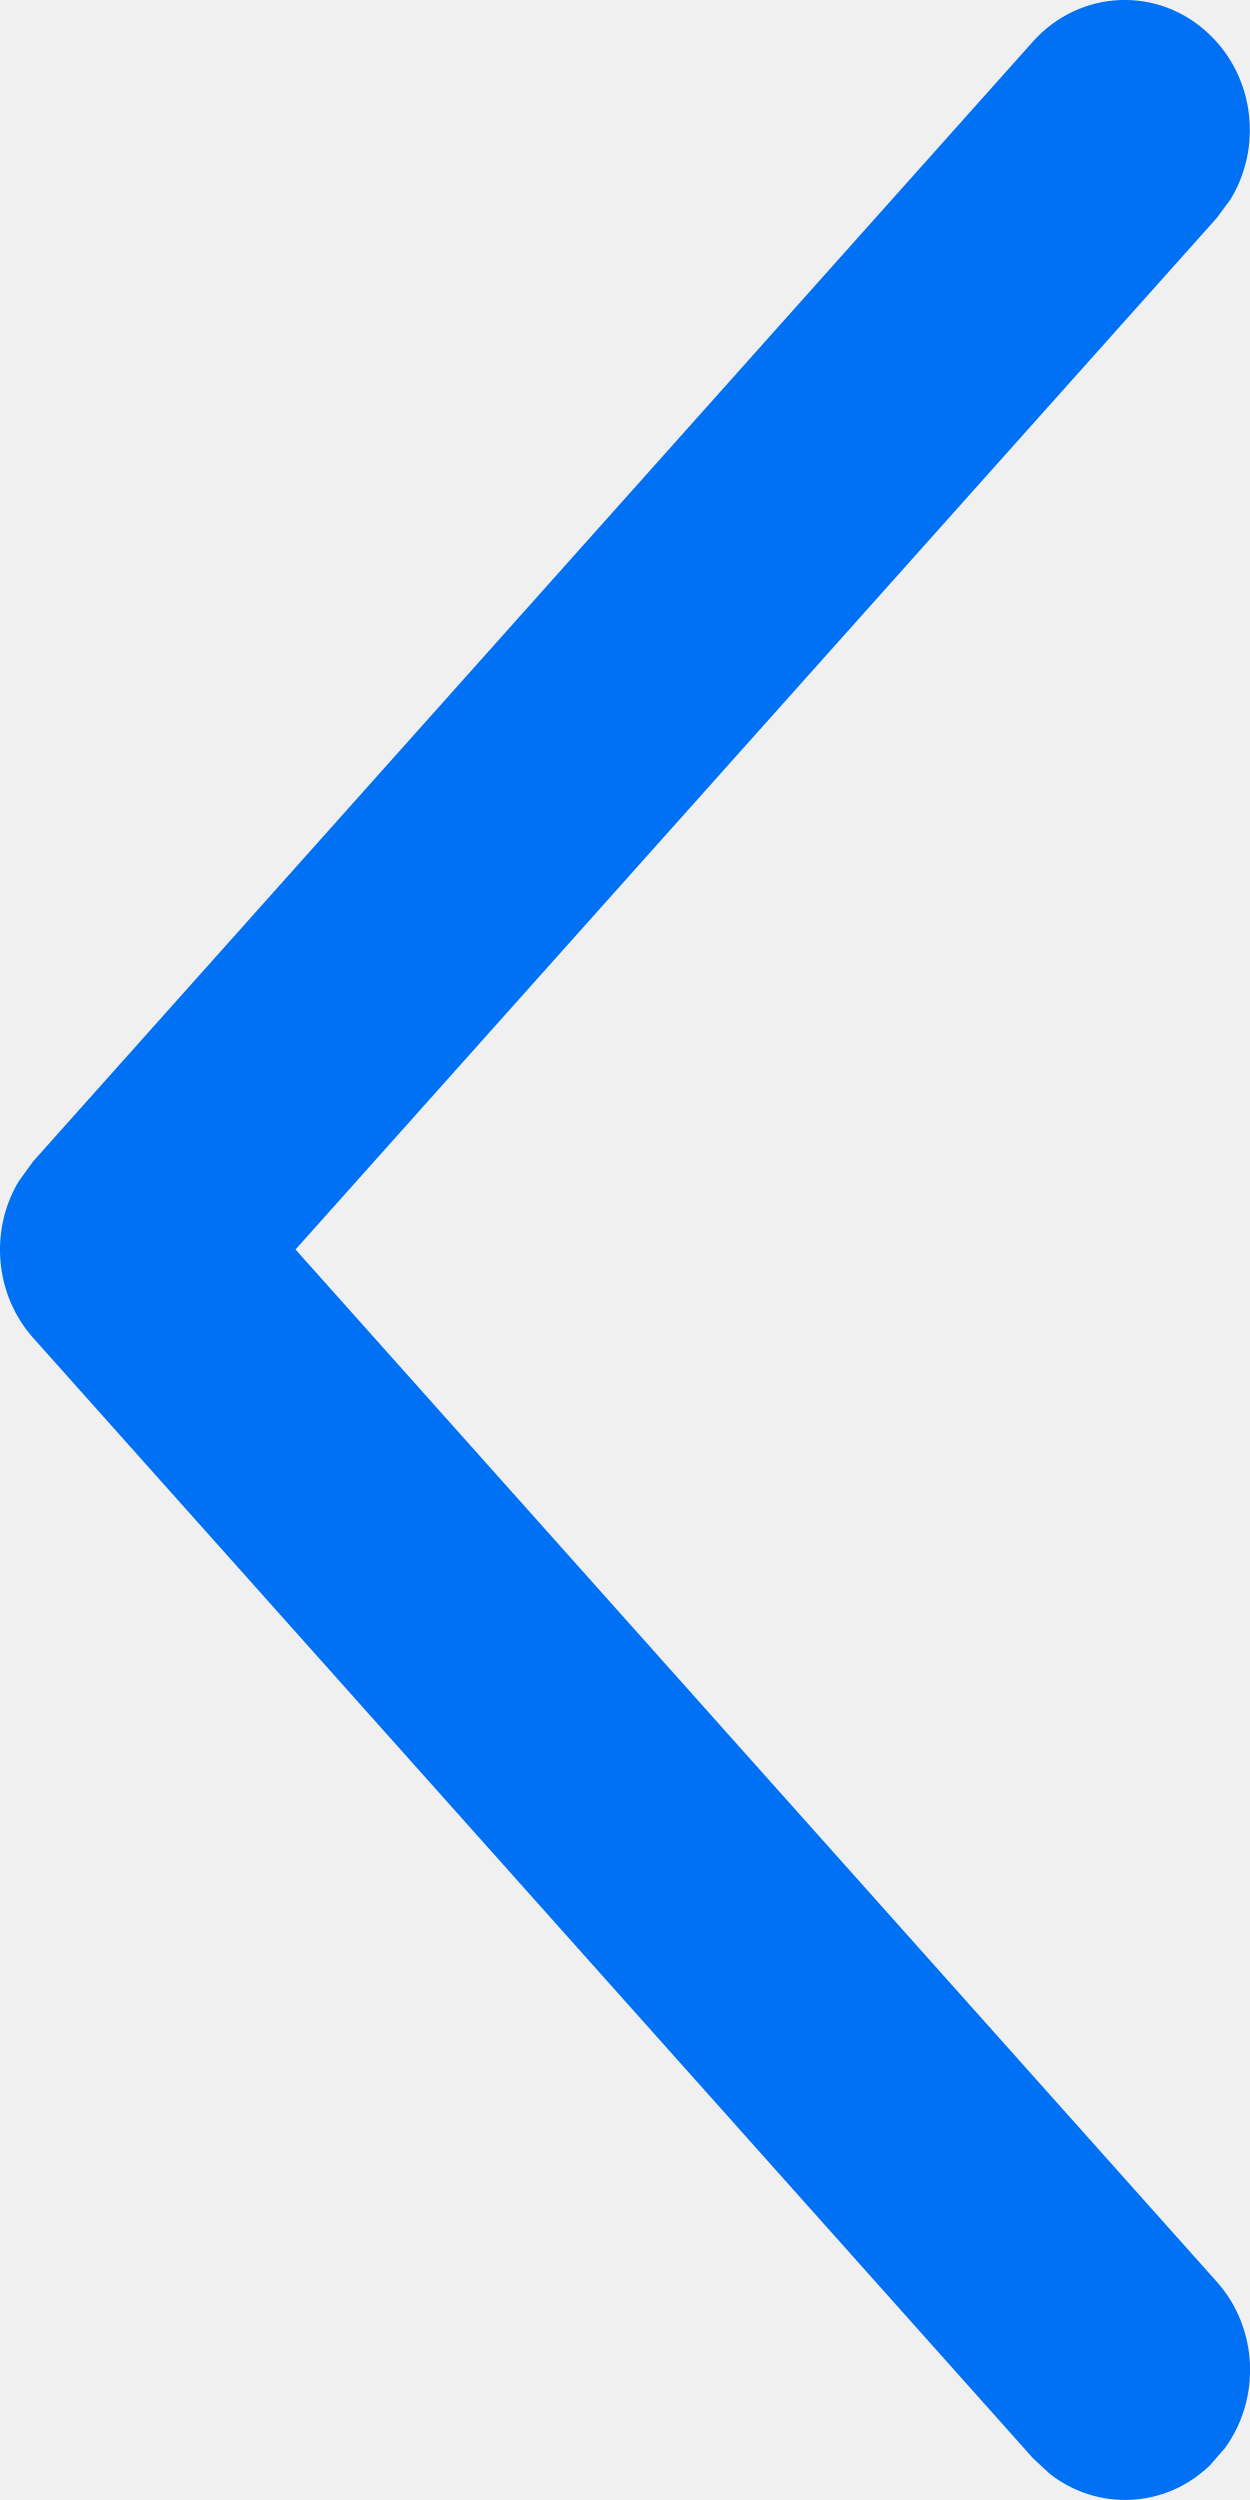
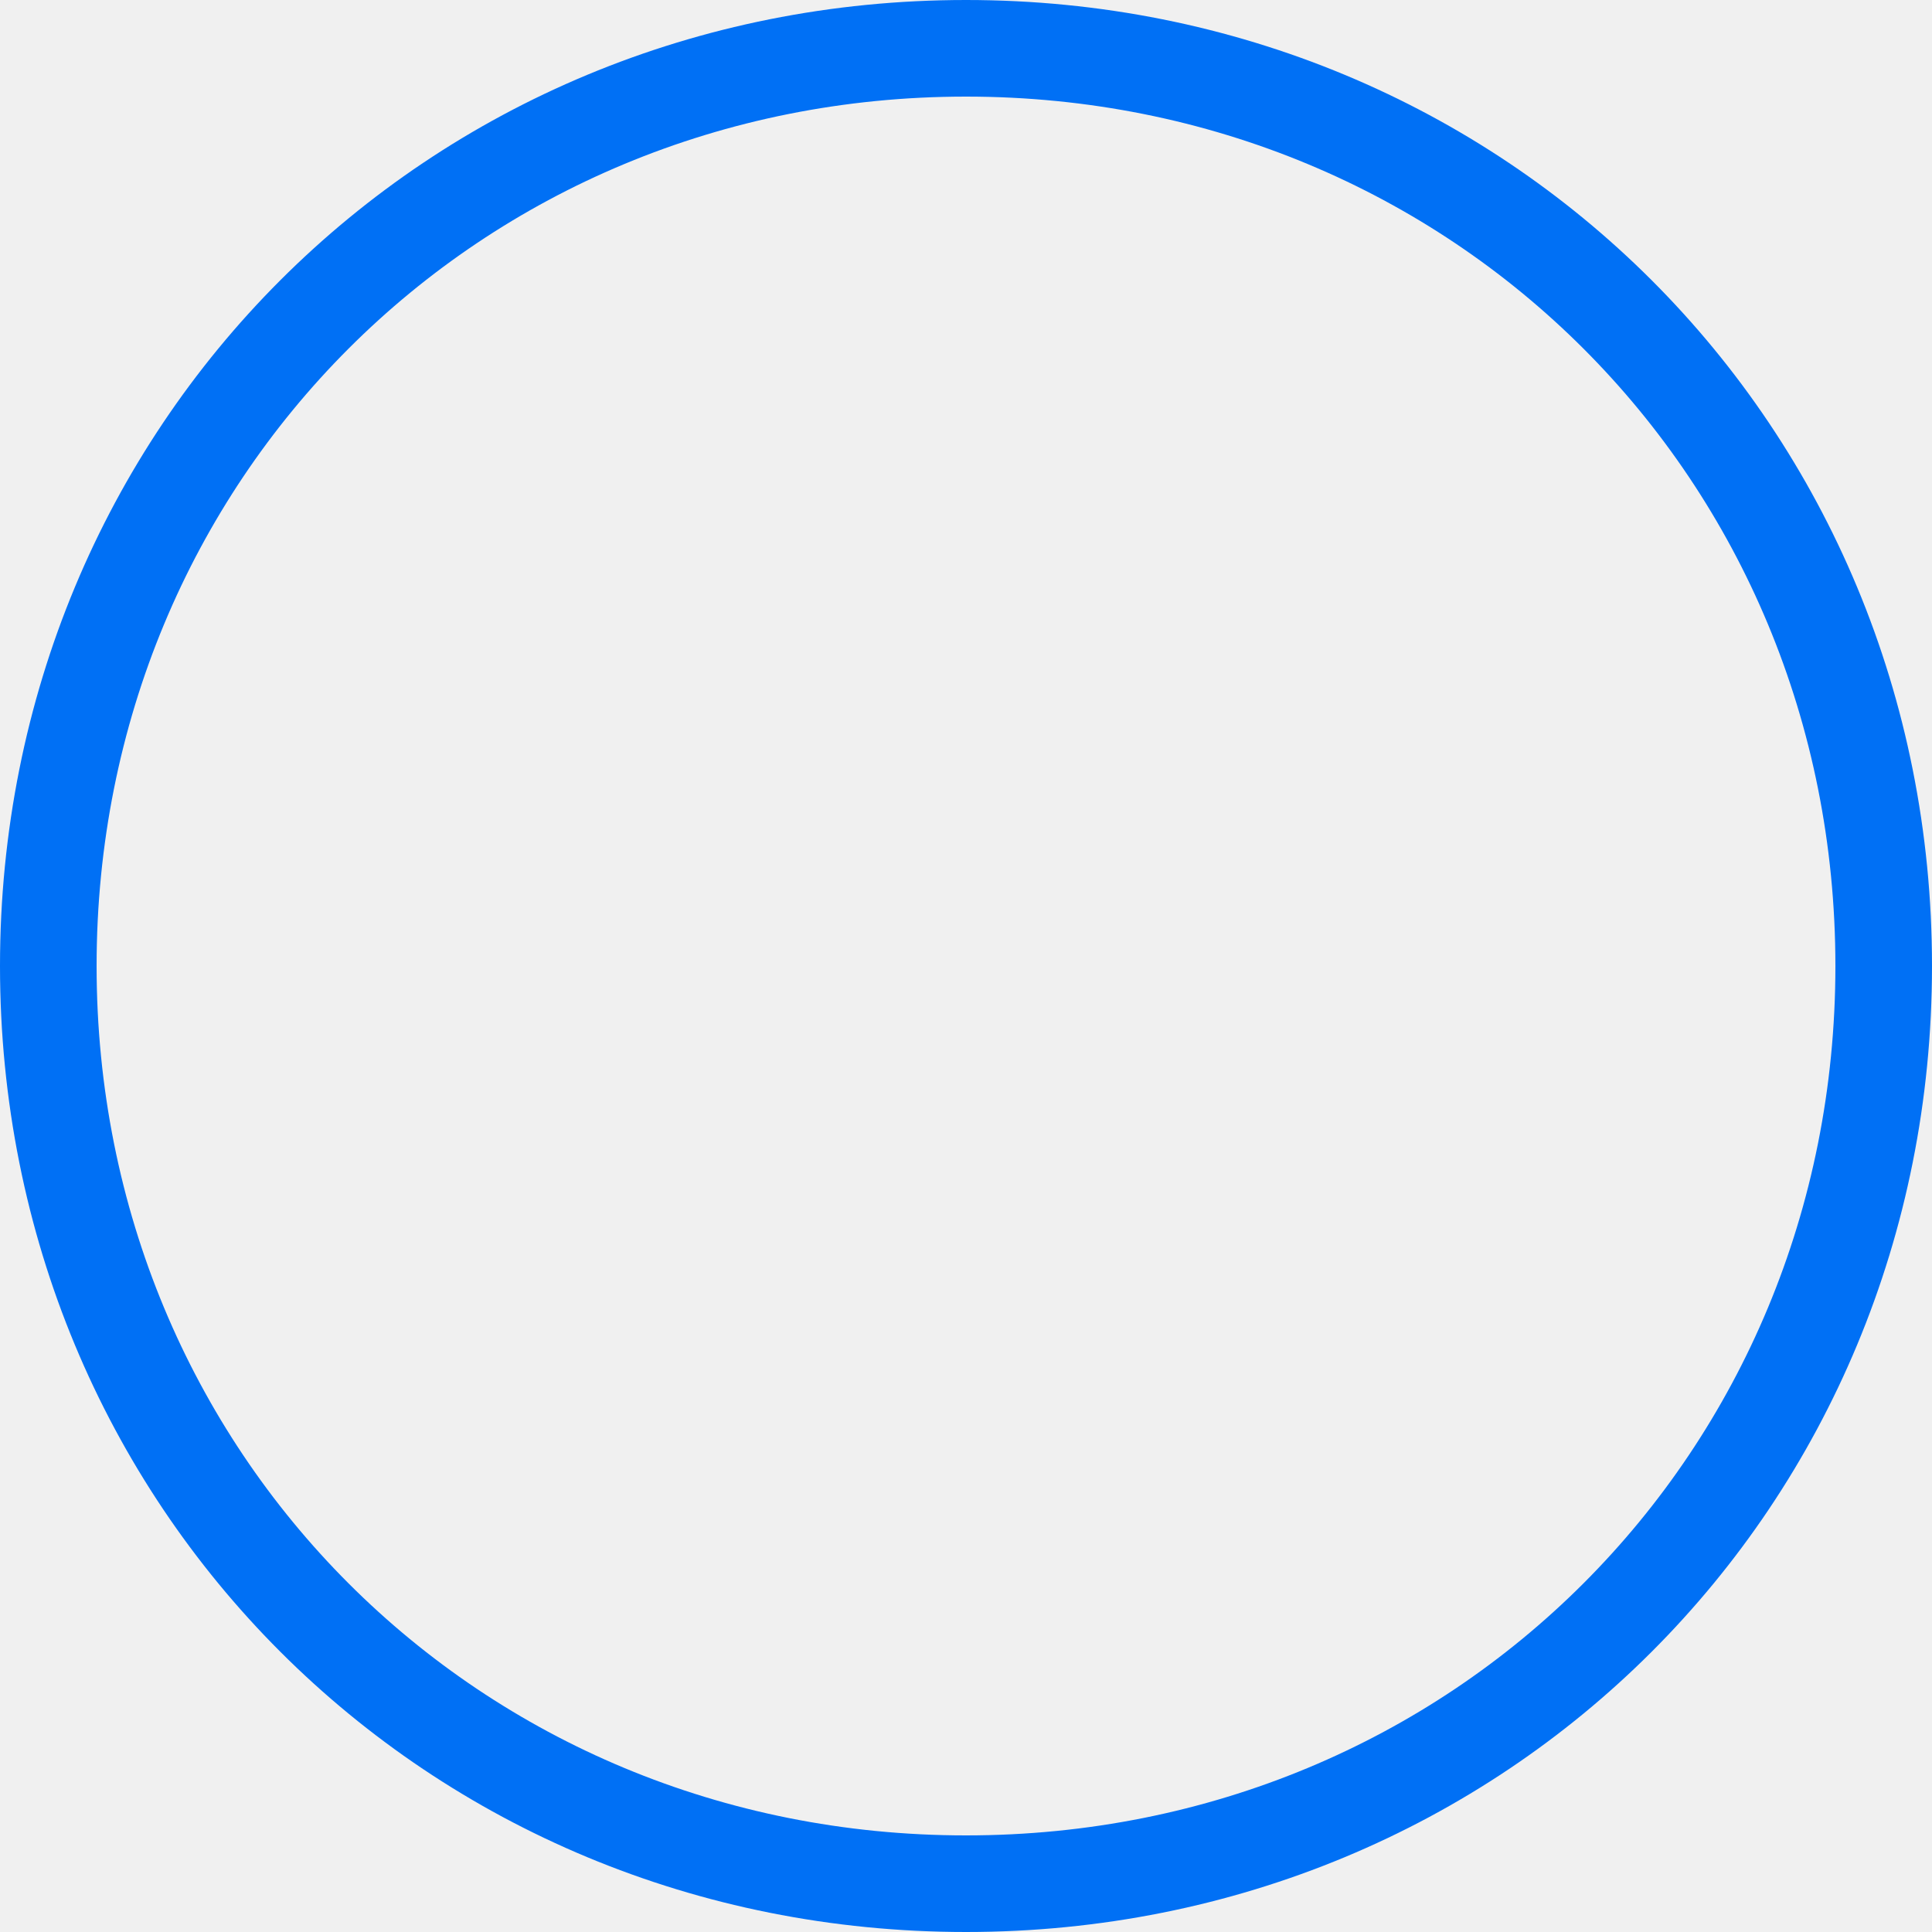
- <svg xmlns="http://www.w3.org/2000/svg" version="1.1" width="5px" height="10px">
-   <g transform="matrix(1 0 0 1 -7 -74 )">
-     <path d="M 0.133 4.645  C 0.133 4.645  4.132 0.166  4.132 0.166  C 4.32 -0.044  4.637 -0.057  4.839 0.139  C 5.019 0.312  5.049 0.591  4.921 0.799  C 4.921 0.799  4.866 0.873  4.866 0.873  L 1.182 4.998  C 1.182 4.998  4.867 9.127  4.867 9.127  C 5.034 9.314  5.043 9.595  4.9 9.792  C 4.9 9.792  4.84 9.861  4.84 9.861  C 4.66 10.035  4.39 10.044  4.2 9.896  C 4.2 9.896  4.133 9.834  4.133 9.834  C 4.133 9.834  0.133 5.352  0.133 5.352  C -0.022 5.178  -0.042 4.92  0.075 4.725  C 0.075 4.725  0.133 4.645  0.133 4.645  Z " fill-rule="nonzero" fill="#0070f5" stroke="none" transform="matrix(1 0 0 1 7 74 )" />
+ <svg xmlns="http://www.w3.org/2000/svg" version="1.1" width="20px" height="20px">
+   <g transform="matrix(1 0 0 1 0 -69 )">
+     <path d="M 10 69  C 15.6 69  20 73.4  20 79  C 20 84.6  15.6 89  10 89  C 4.4 89  0 84.6  0 79  C 0 73.4  4.4 69  10 69  Z " fill-rule="nonzero" fill="#ffffff" stroke="none" fill-opacity="0" />
+     <path d="M 10 69.5  C 15.32 69.5  19.5 73.68  19.5 79  C 19.5 84.32  15.32 88.5  10 88.5  C 4.68 88.5  0.5 84.32  0.5 79  C 0.5 73.68  4.68 69.5  10 69.5  Z " stroke-width="1" stroke="#0070f5" fill="none" />
  </g>
</svg>
